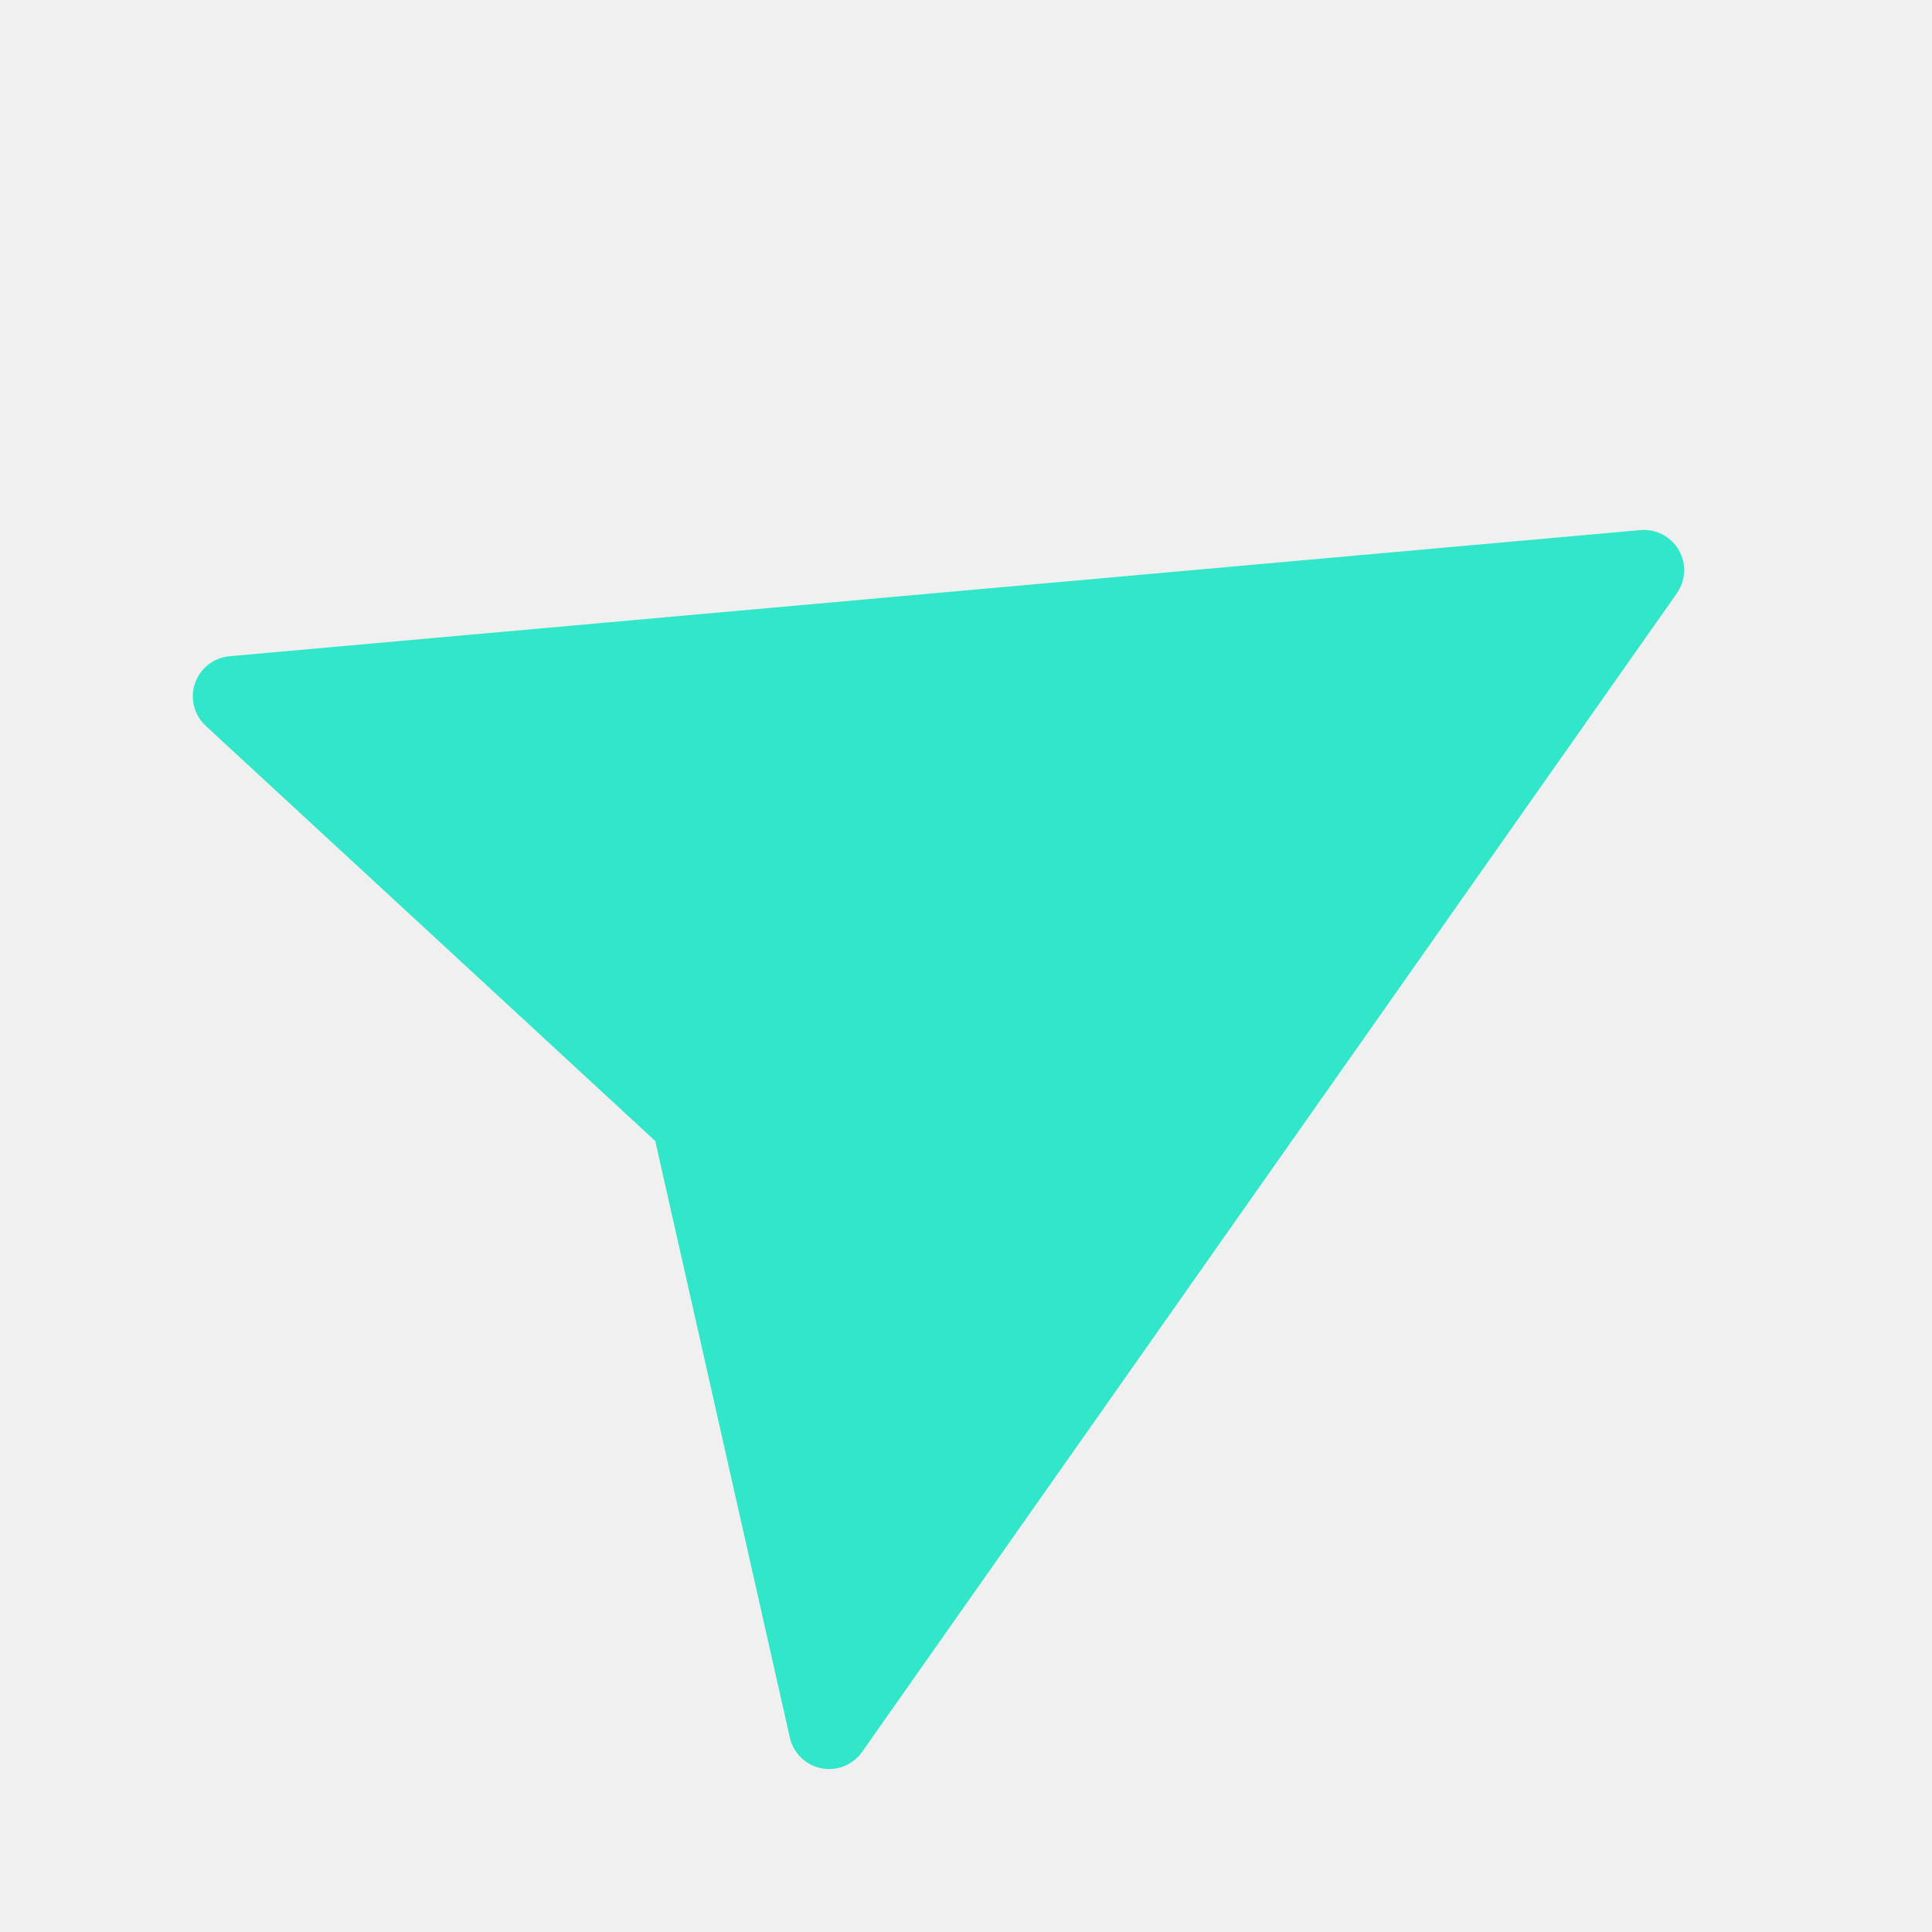
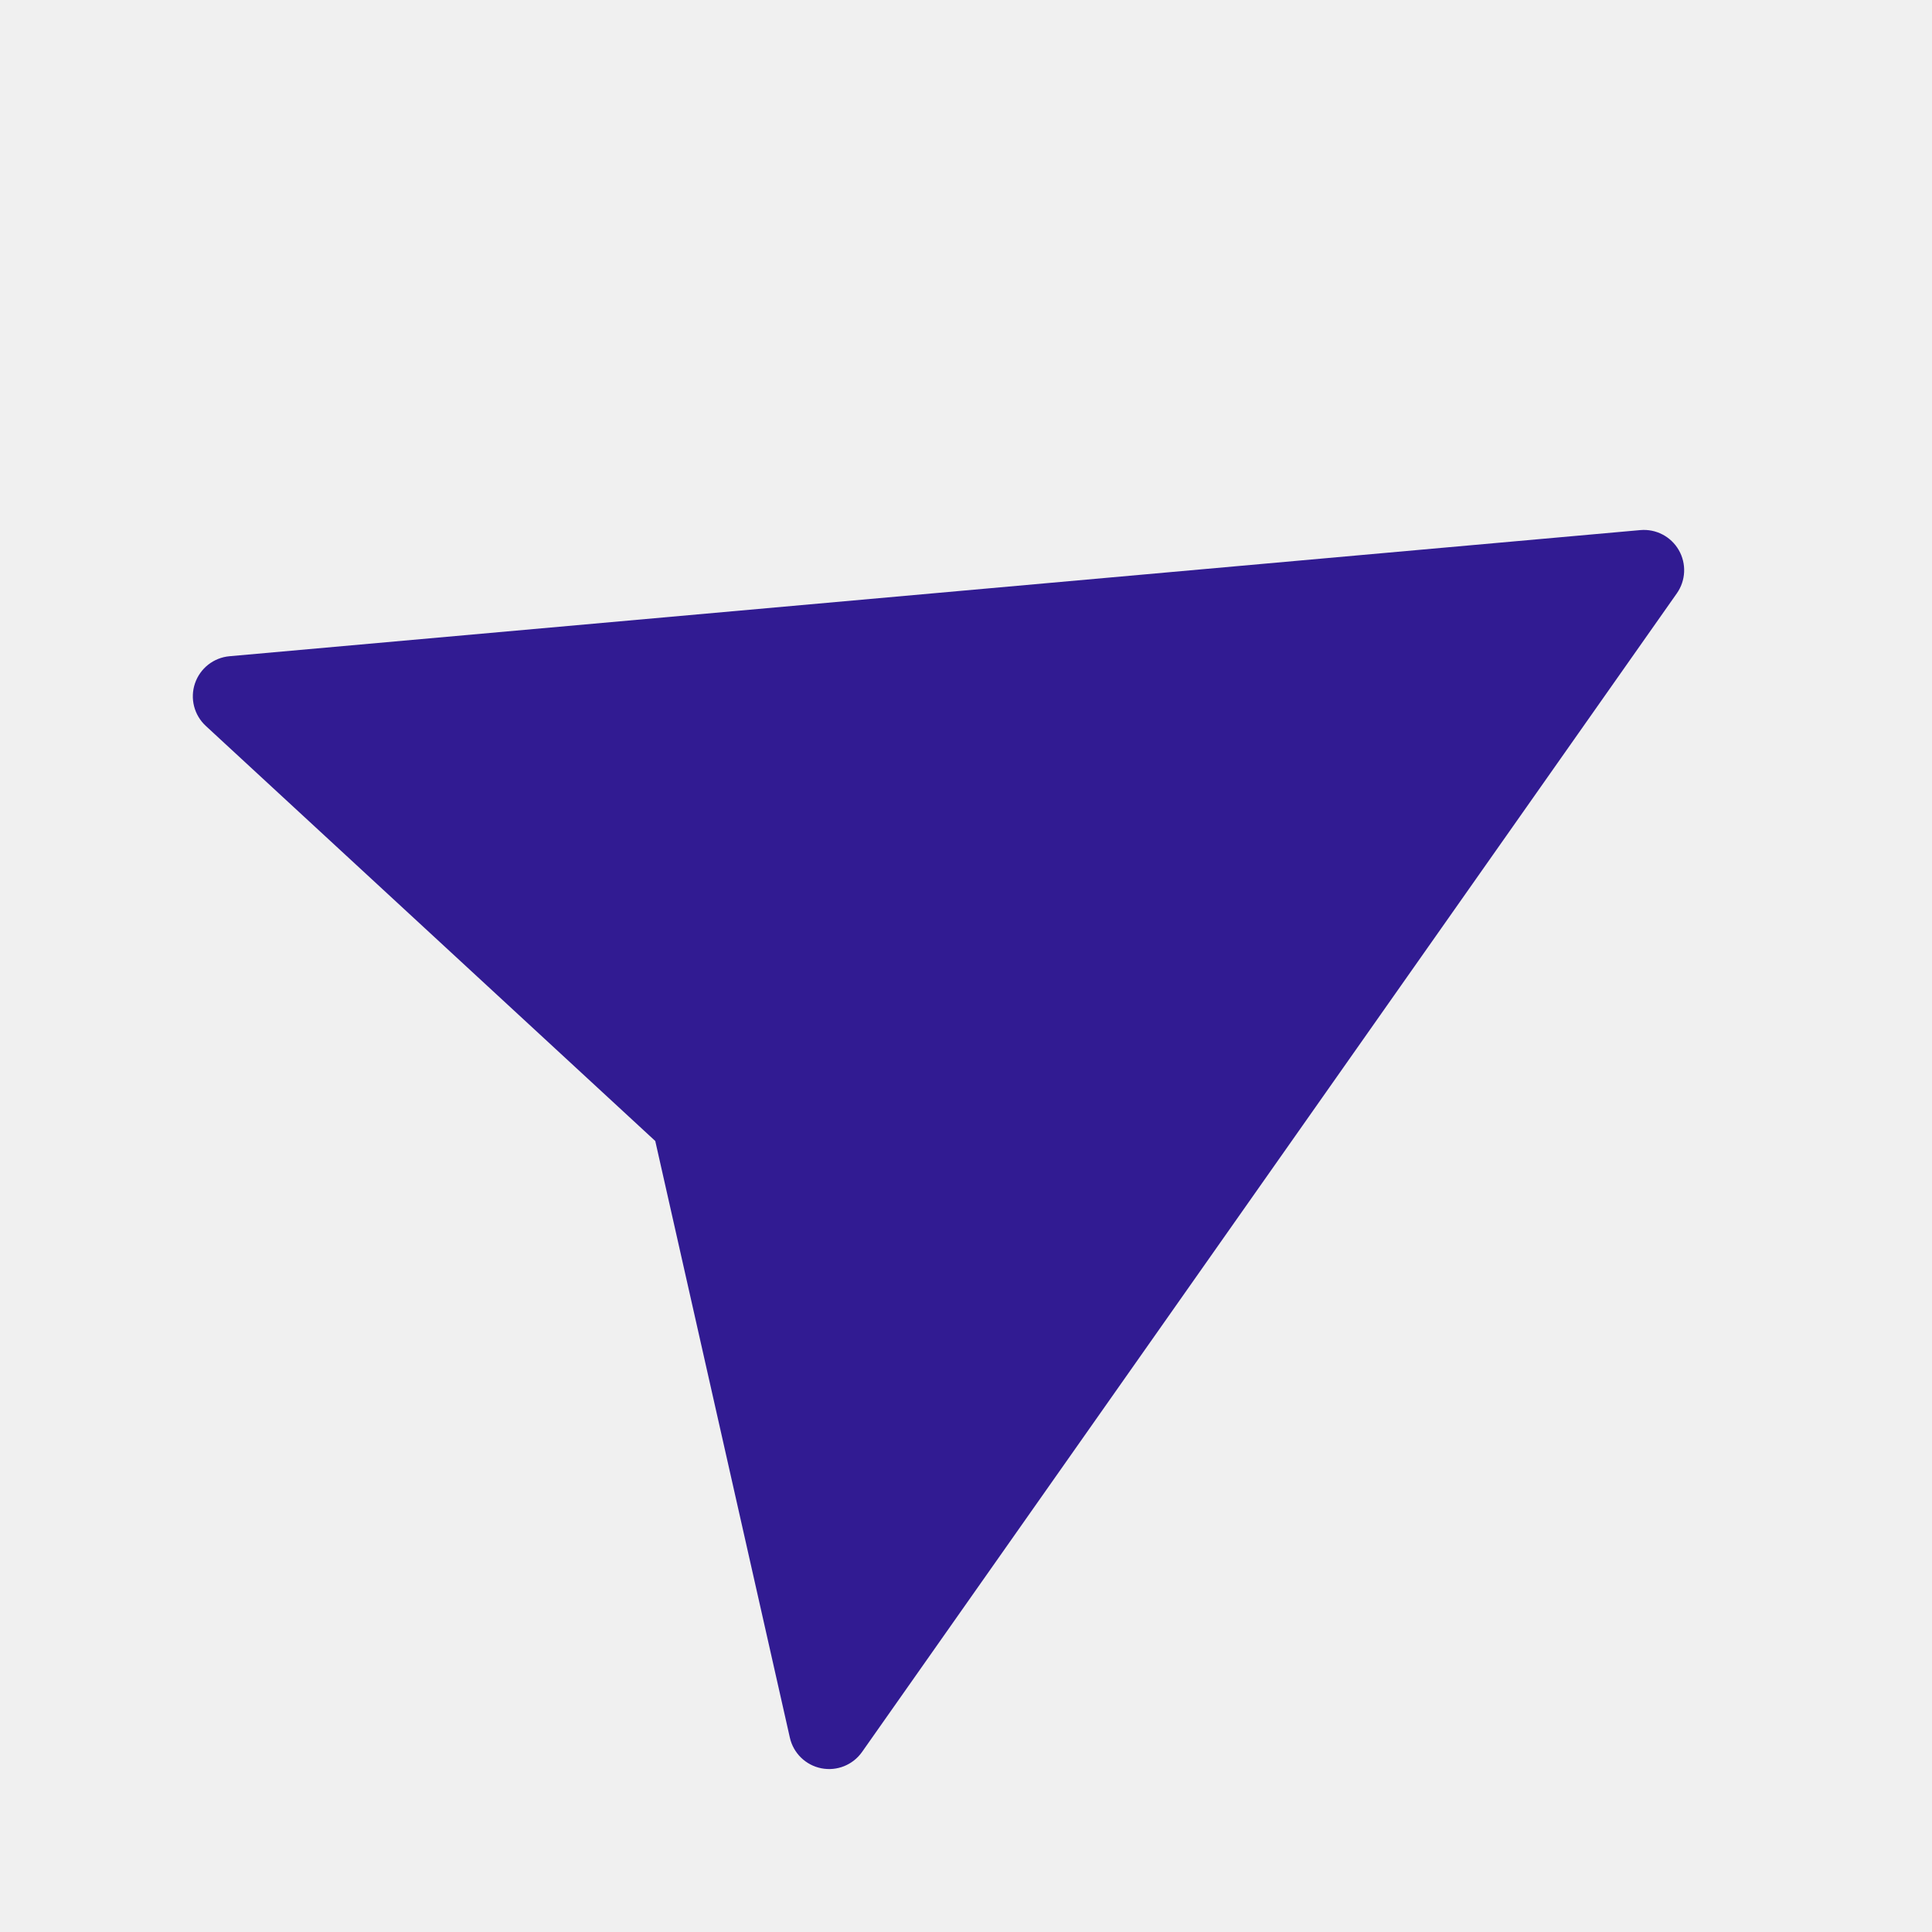
<svg xmlns="http://www.w3.org/2000/svg" width="24" height="24" fill="none" viewBox="0 0 24 24">
  <mask id="a" width="24" height="24" x="0" y="0" maskUnits="userSpaceOnUse">
    <path fill="#fff" d="M0 0h24v24H0z" />
  </mask>
  <g mask="url(#a)">
    <path fill="#fff" d="M0 0h24v24H0z" opacity=".01" />
-     <path fill="#31E6C9" d="M2.85 8.152a.5.5 0 0 0-.294.865l.226.209 5.358 4.948 1.672 7.412a.5.5 0 0 0 .897.177L20.83 7.371a.5.5 0 0 0-.453-.786L2.85 8.152z" />
+     <path fill="#311b92" d="M2.85 8.152a.5.5 0 0 0-.294.865l.226.209 5.358 4.948 1.672 7.412a.5.5 0 0 0 .897.177L20.83 7.371a.5.5 0 0 0-.453-.786L2.85 8.152z" />
  </g>
</svg>
